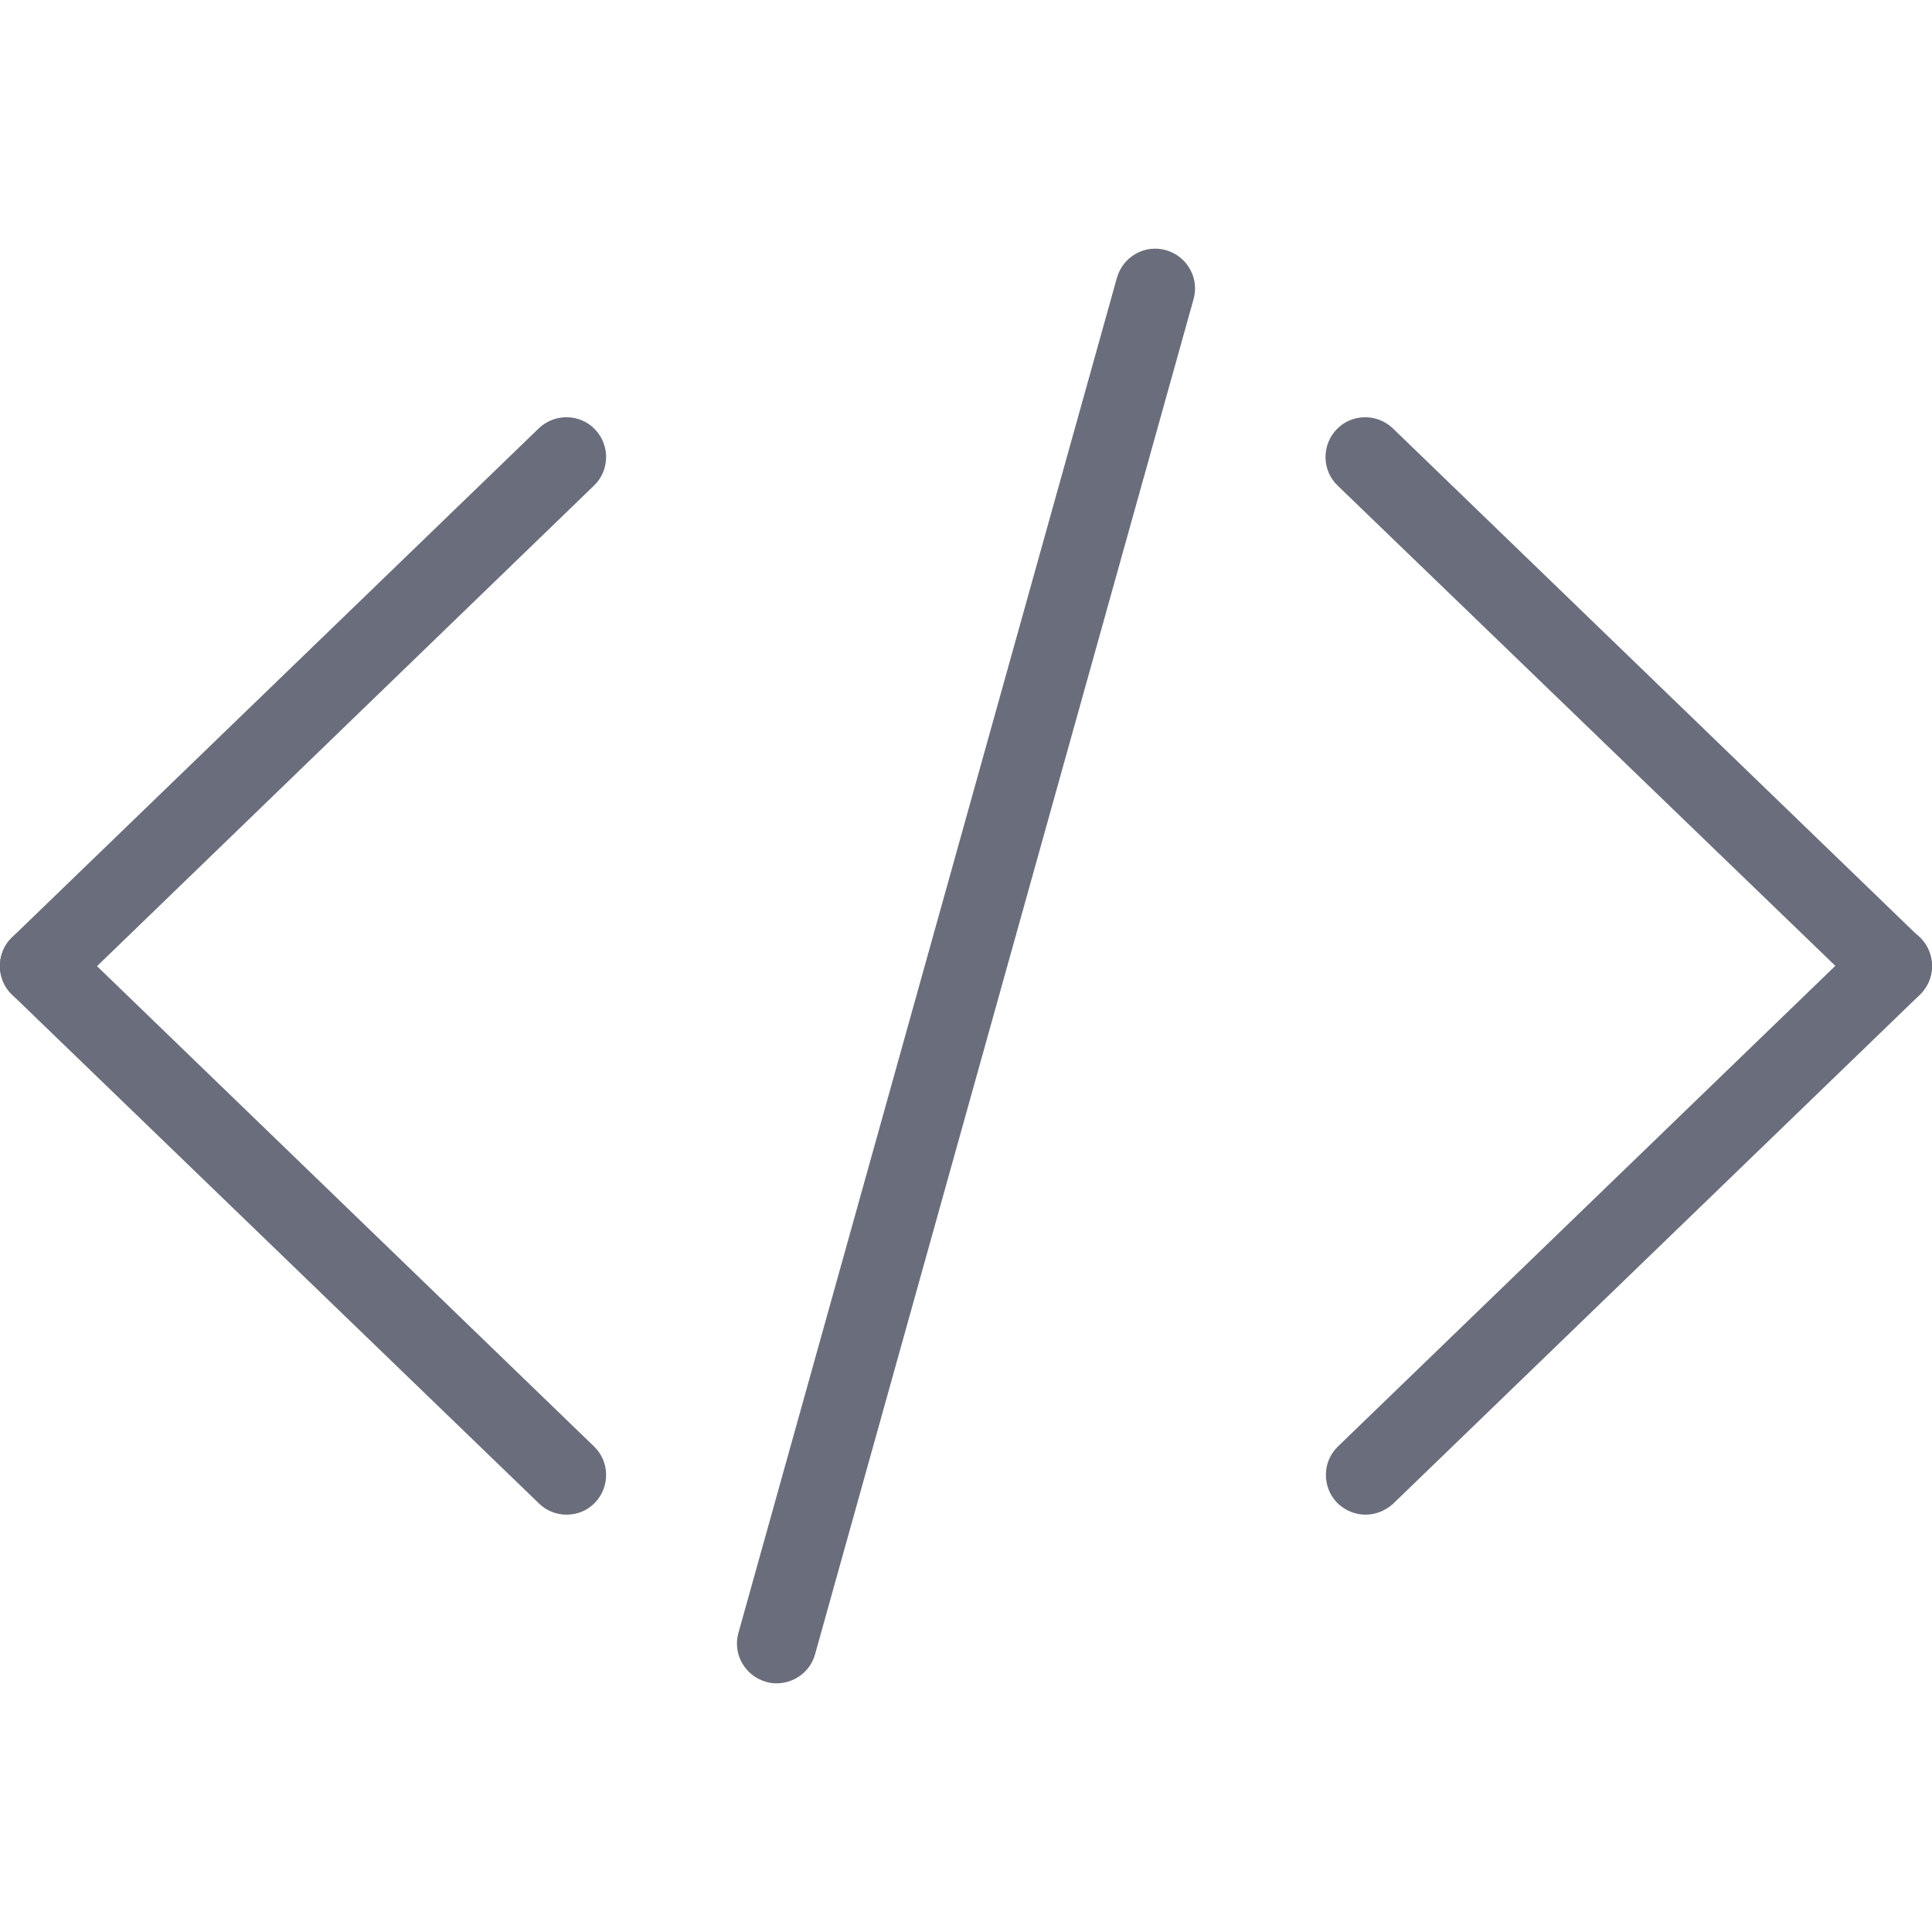
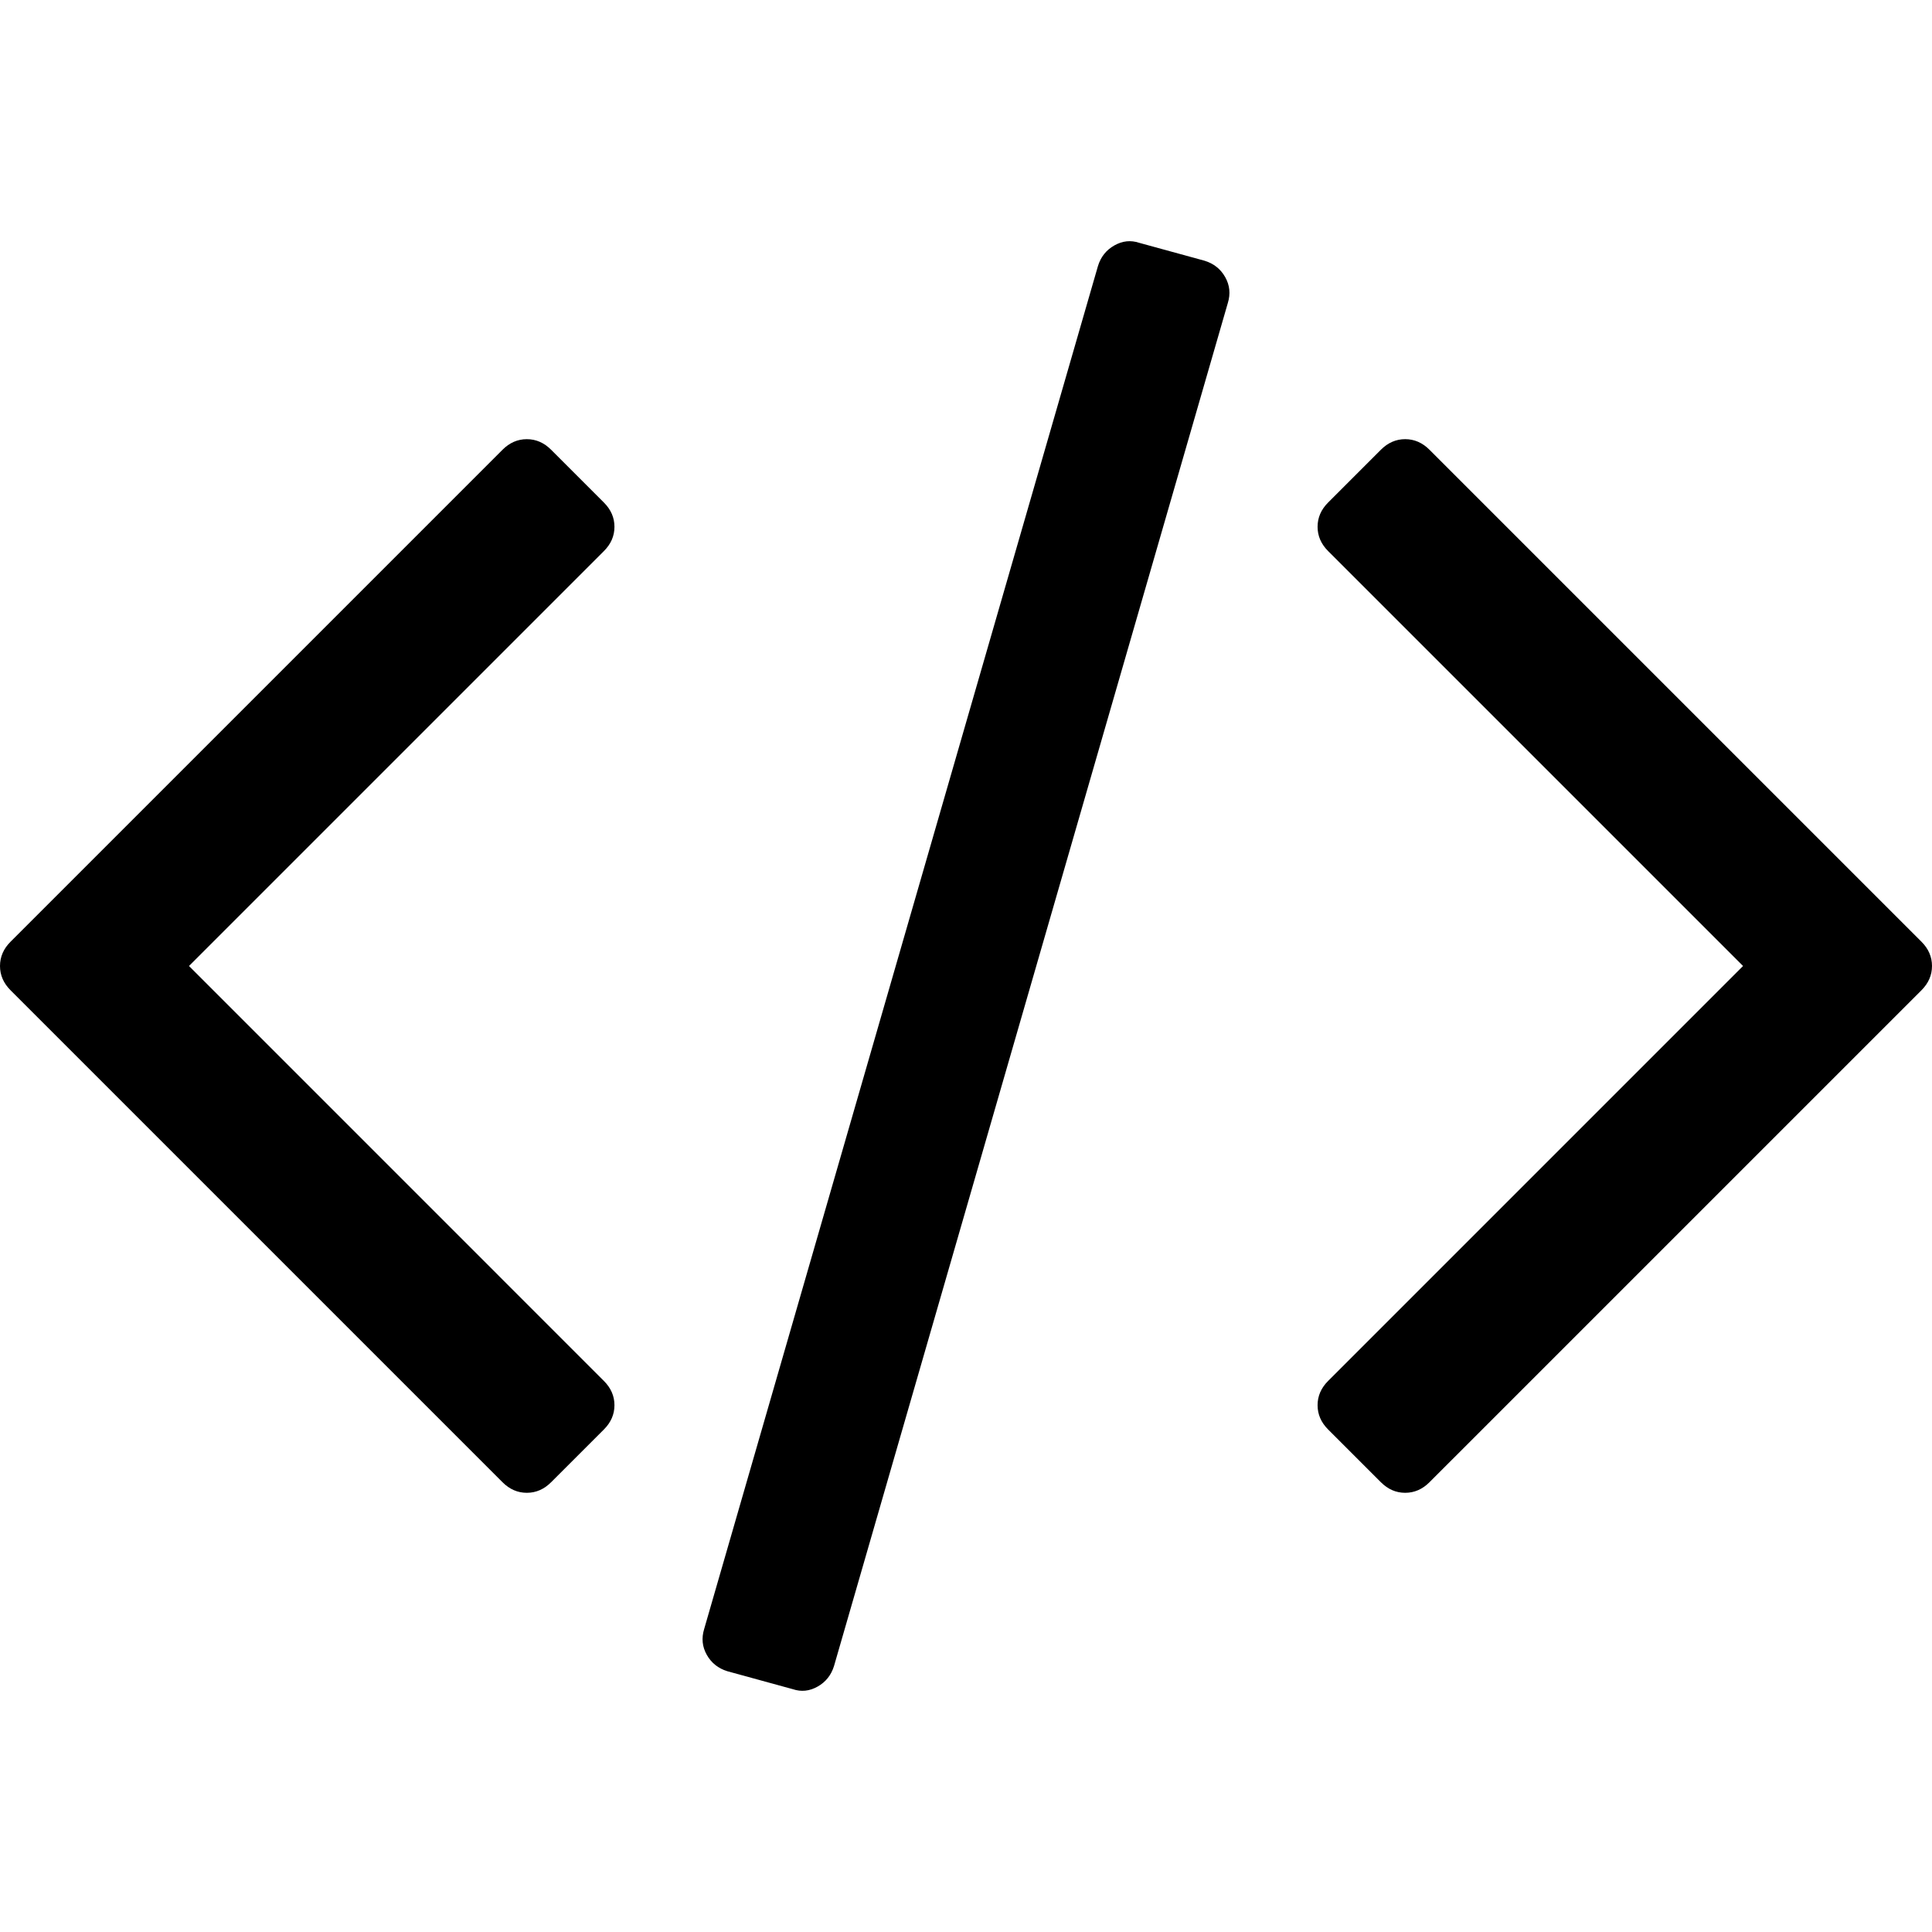
- <svg xmlns="http://www.w3.org/2000/svg" enable-background="new 0 0 512 512" id="Layer_1" version="1.1" viewBox="0 0 512 512" xml:space="preserve">
+ <svg xmlns="http://www.w3.org/2000/svg" version="1.1" id="Capa_1" x="0px" y="0px" width="522.468px" height="522.469px" viewBox="0 0 522.468 522.469" style="enable-background:new 0 0 522.468 522.469;" xml:space="preserve">
  <g>
    <g>
-       <path d="M361.9,401.4c-2.8,0-5.5-1.1-7.6-3.2c-4-4.2-3.9-10.9,0.3-14.9l139.6-134.9c4.2-4,10.9-3.9,14.9,0.3    c4,4.2,3.9,10.9-0.3,14.9L369.2,398.5C367.1,400.4,364.5,401.4,361.9,401.4z" fill="#6A6E7C" />
-       <path d="M501.5,266.5c-2.6,0-5.3-1-7.3-3L354.5,128.7c-4.2-4-4.3-10.7-0.3-14.9c4-4.2,10.7-4.3,14.9-0.3    l139.6,134.9c4.2,4,4.3,10.7,0.3,14.9C507,265.5,504.2,266.5,501.5,266.5z" fill="#6A6E7C" />
+       <path d="M325.762,70.513l-17.706-4.854c-2.279-0.76-4.524-0.521-6.707,0.715c-2.19,1.237-3.669,3.094-4.429,5.568L190.426,440.53    c-0.76,2.475-0.522,4.809,0.715,6.995c1.237,2.19,3.09,3.665,5.568,4.425l17.701,4.856c2.284,0.766,4.521,0.526,6.71-0.712    c2.19-1.243,3.666-3.094,4.425-5.564L332.042,81.936c0.759-2.474,0.523-4.808-0.716-6.999    C330.088,72.747,328.237,71.272,325.762,70.513z" />
+       <path d="M166.167,142.465c0-2.474-0.953-4.665-2.856-6.567l-14.277-14.276c-1.903-1.903-4.093-2.857-6.567-2.857    s-4.665,0.955-6.567,2.857L2.856,254.666C0.95,256.569,0,258.759,0,261.233c0,2.474,0.953,4.664,2.856,6.566l133.043,133.044    c1.902,1.906,4.089,2.854,6.567,2.854s4.665-0.951,6.567-2.854l14.277-14.268c1.903-1.902,2.856-4.093,2.856-6.57    c0-2.471-0.953-4.661-2.856-6.563L51.107,261.233l112.204-112.201C165.217,147.13,166.167,144.939,166.167,142.465z" />
+       <path d="M519.614,254.663L386.567,121.619c-1.902-1.902-4.093-2.857-6.563-2.857c-2.478,0-4.661,0.955-6.57,2.857l-14.271,14.275    c-1.902,1.903-2.851,4.09-2.851,6.567s0.948,4.665,2.851,6.567l112.206,112.204L359.163,373.442    c-1.902,1.902-2.851,4.093-2.851,6.563c0,2.478,0.948,4.668,2.851,6.57l14.271,14.268c1.909,1.906,4.093,2.854,6.57,2.854    c2.471,0,4.661-0.951,6.563-2.854L519.614,267.8c1.903-1.902,2.854-4.096,2.854-6.57    C522.468,258.755,521.517,256.565,519.614,254.663z" />
    </g>
-     <g>
-       <path d="M150.1,401.4c-2.6,0-5.3-1-7.3-3L3.2,263.6c-4.2-4-4.3-10.7-0.3-14.9c4-4.2,10.7-4.3,14.9-0.3l139.6,134.9    c4.2,4,4.3,10.7,0.3,14.9C155.6,400.4,152.9,401.4,150.1,401.4z" fill="#6A6E7C" />
-       <path d="M10.5,266.5c-2.8,0-5.5-1.1-7.6-3.2c-4-4.2-3.9-10.9,0.3-14.9l139.6-134.9c4.2-4,10.9-3.9,14.9,0.3    c4,4.2,3.9,10.9-0.3,14.9L17.9,263.6C15.8,265.6,13.2,266.5,10.5,266.5z" fill="#6A6E7C" />
-     </g>
-     <path d="M205.8,446.1c-0.9,0-1.9-0.1-2.8-0.4c-5.6-1.6-8.9-7.4-7.3-13L296,73.6c1.6-5.6,7.4-8.9,13-7.3   c5.6,1.6,8.9,7.4,7.3,13L216,438.4C214.7,443.1,210.4,446.1,205.8,446.1z" fill="#6A6E7C" />
  </g>
+   <g>
+ </g>
+   <g>
+ </g>
+   <g>
+ </g>
+   <g>
+ </g>
+   <g>
+ </g>
+   <g>
+ </g>
+   <g>
+ </g>
+   <g>
+ </g>
+   <g>
+ </g>
+   <g>
+ </g>
+   <g>
+ </g>
+   <g>
+ </g>
+   <g>
+ </g>
+   <g>
+ </g>
+   <g>
+ </g>
</svg>
